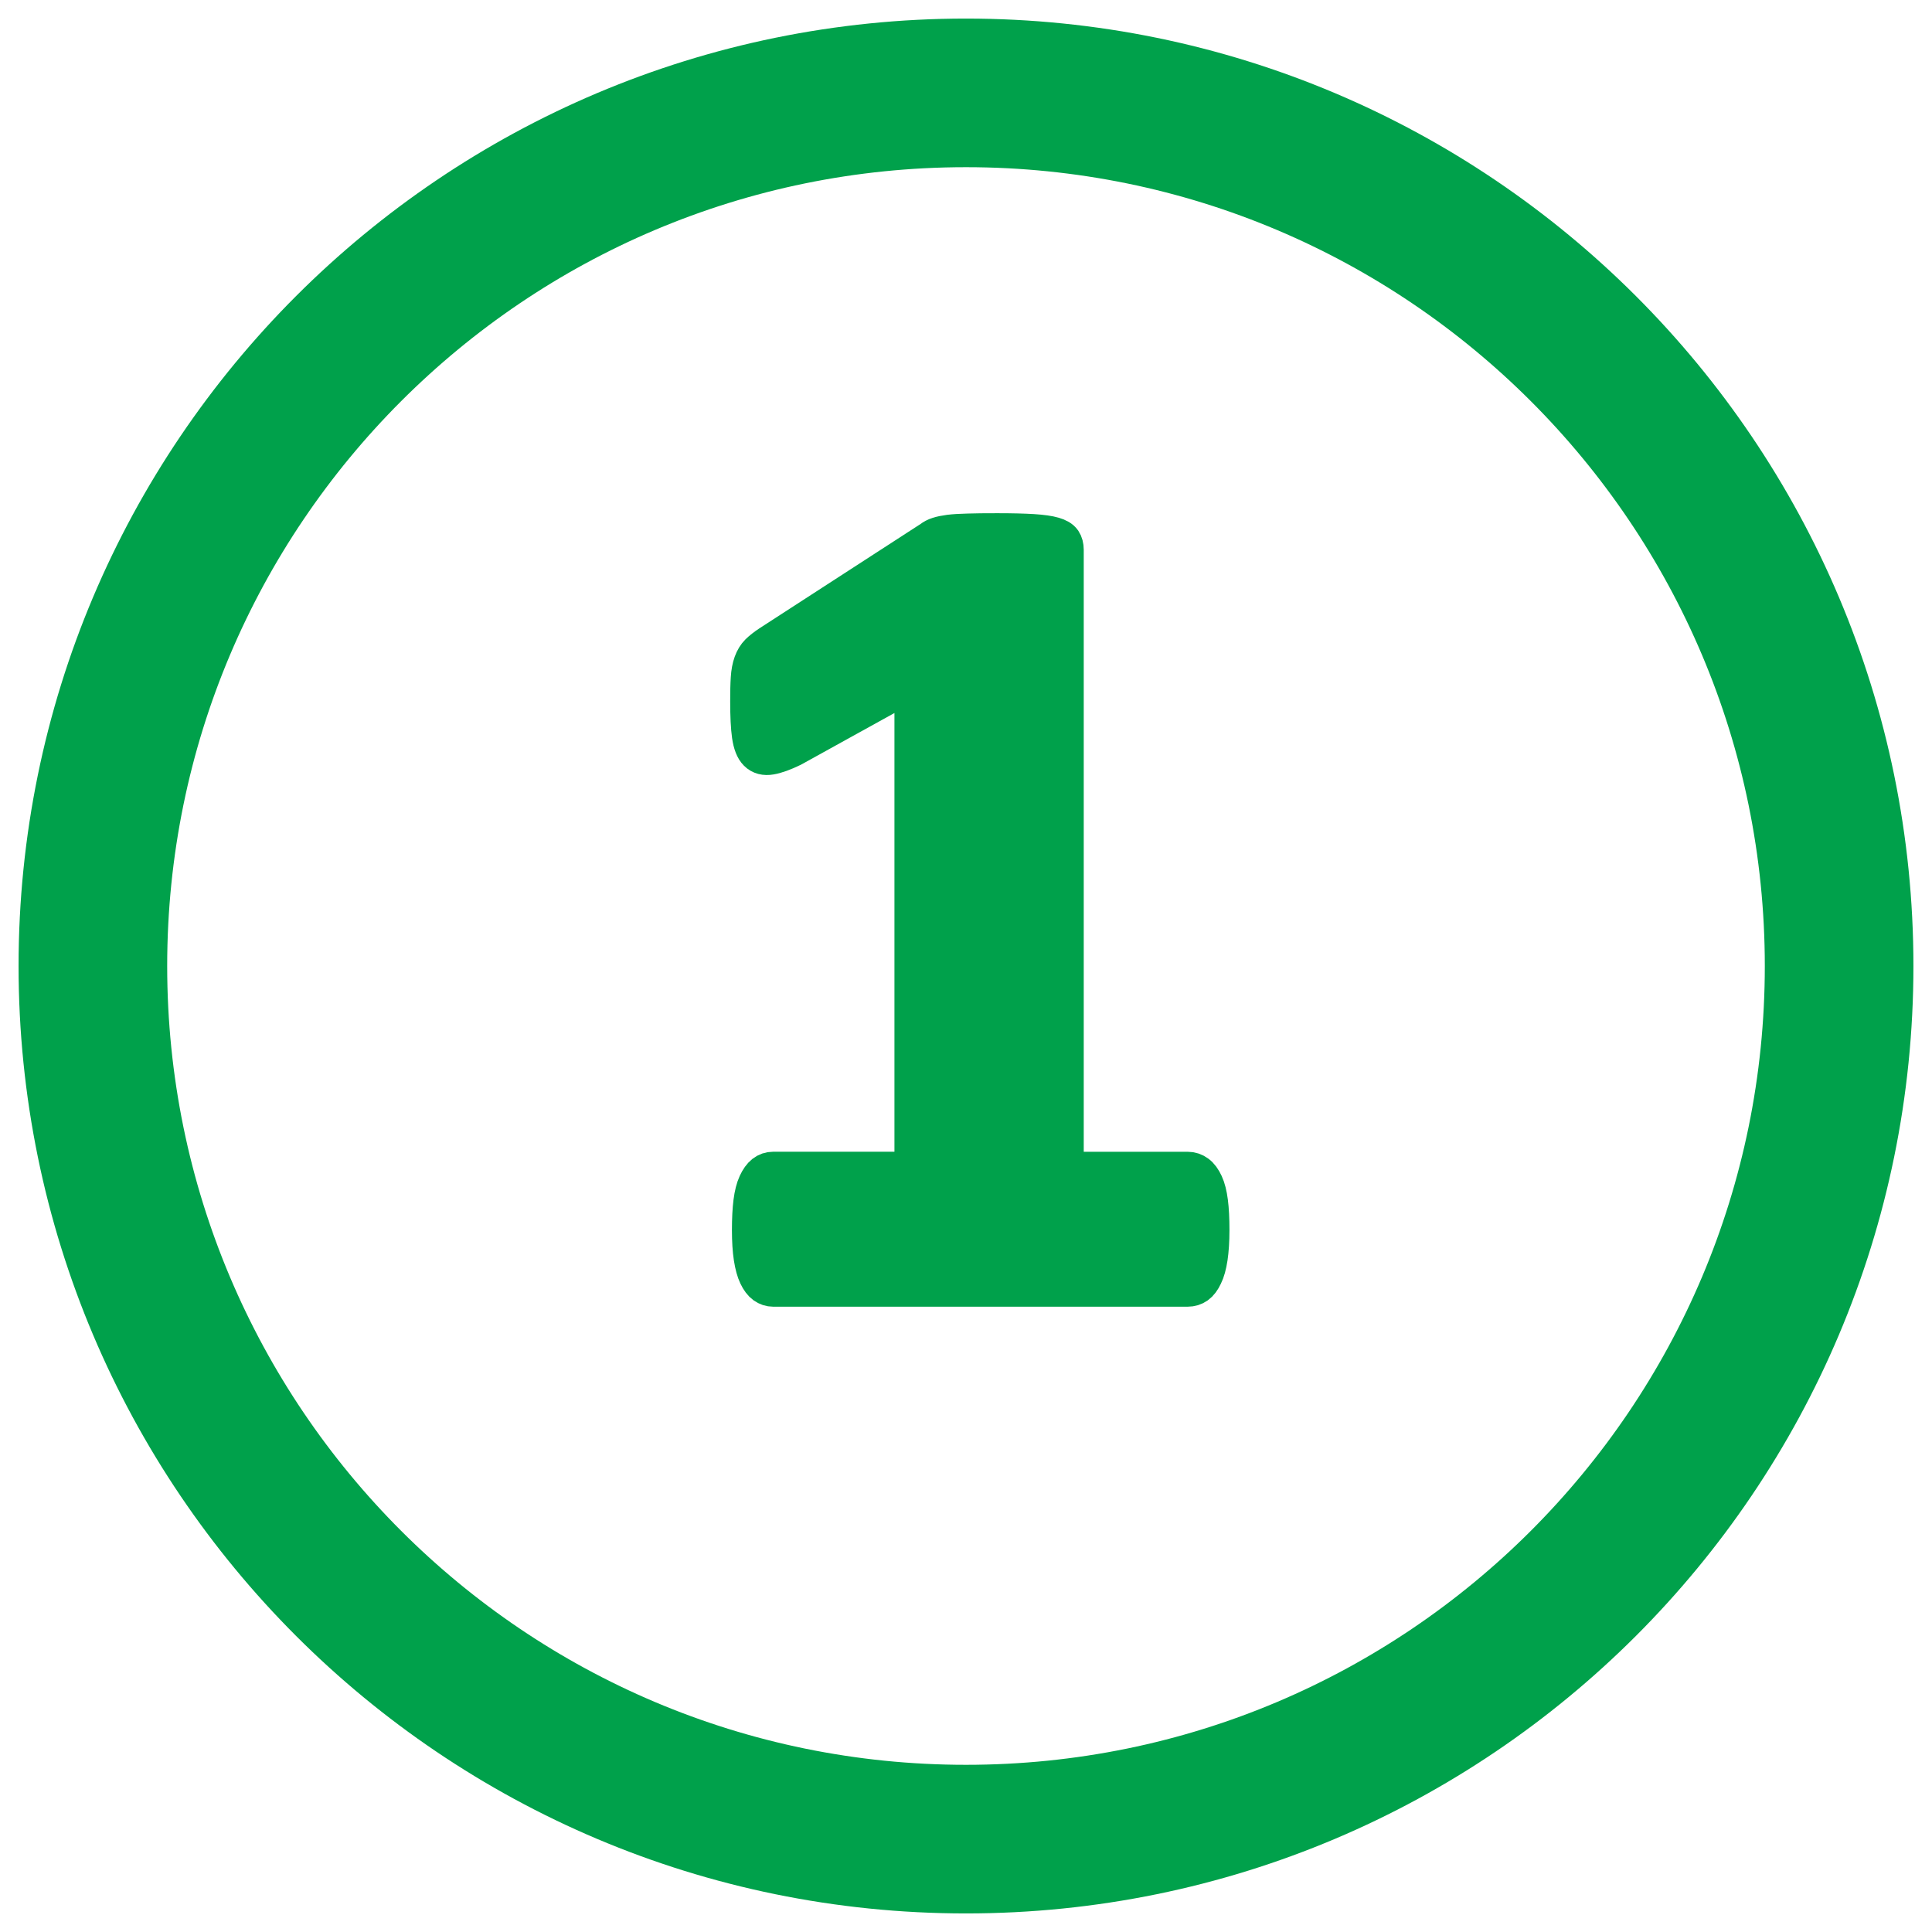
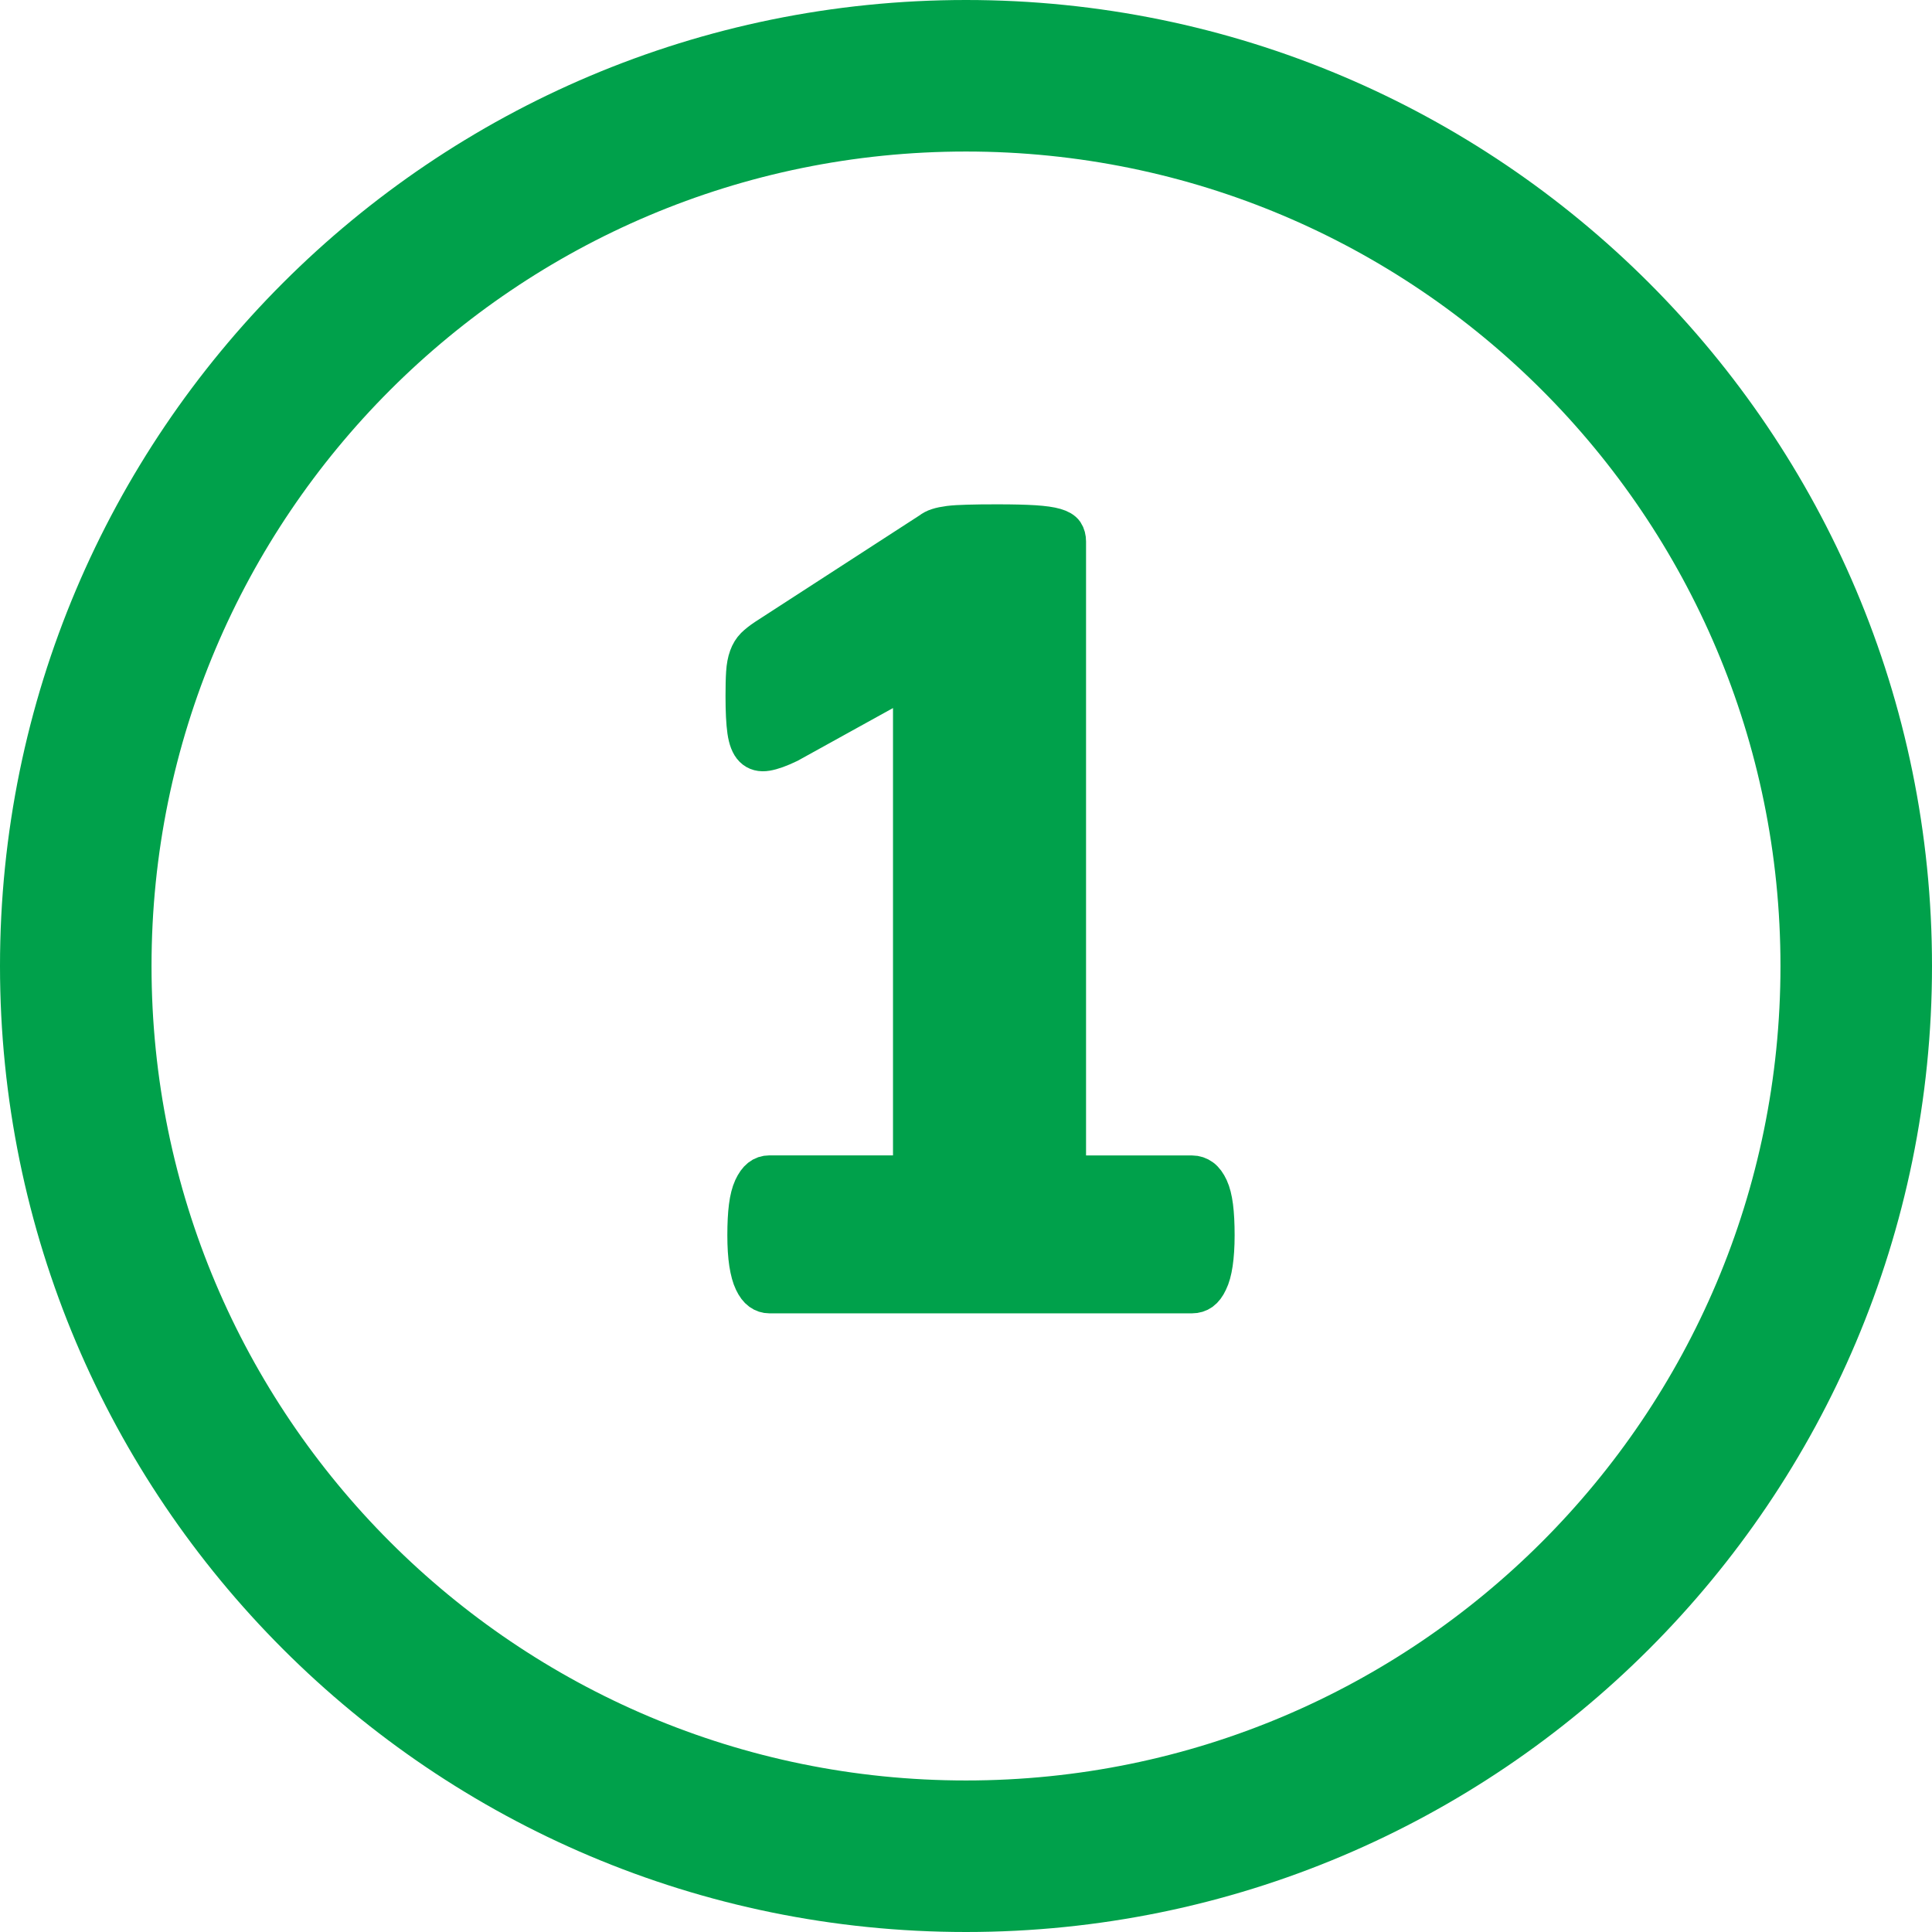
- <svg xmlns="http://www.w3.org/2000/svg" version="1.1" id="Layer_1" x="0px" y="0px" width="52px" height="52px" viewBox="0 0 52 52" enable-background="new 0 0 52 52" xml:space="preserve">
-   <path fill="#00A14B" stroke="#00A14B" stroke-miterlimit="10" d="M32.552,32.352c-0.026-0.203-0.067-0.367-0.125-0.492  s-0.125-0.217-0.203-0.274c-0.077-0.057-0.164-0.086-0.258-0.086h-3.297V14.796c0-0.093-0.021-0.172-0.062-0.234  c-0.043-0.062-0.125-0.111-0.25-0.147c-0.125-0.037-0.311-0.063-0.556-0.079c-0.245-0.015-0.565-0.023-0.961-0.023  c-0.323,0-0.586,0.002-0.789,0.009c-0.203,0.005-0.367,0.015-0.492,0.03c-0.125,0.017-0.227,0.037-0.305,0.063  c-0.078,0.024-0.143,0.06-0.195,0.101l-4.344,2.813c-0.125,0.083-0.224,0.161-0.297,0.233c-0.073,0.073-0.13,0.166-0.172,0.281  c-0.042,0.115-0.068,0.253-0.078,0.414c-0.011,0.162-0.015,0.367-0.015,0.617c0,0.396,0.015,0.704,0.046,0.922  c0.032,0.219,0.091,0.373,0.18,0.461c0.089,0.089,0.208,0.12,0.359,0.094c0.151-0.025,0.347-0.096,0.586-0.211l3.25-1.797v13.156  H20.81c-0.094,0-0.177,0.029-0.25,0.086c-0.073,0.058-0.138,0.149-0.196,0.274c-0.057,0.125-0.099,0.289-0.125,0.492  S20.2,32.807,20.2,33.109c0,0.291,0.016,0.539,0.047,0.742c0.032,0.203,0.076,0.365,0.133,0.483c0.057,0.12,0.122,0.206,0.195,0.259  c0.073,0.051,0.151,0.077,0.235,0.077h11.156c0.094,0,0.177-0.026,0.25-0.077c0.073-0.053,0.138-0.139,0.194-0.259  c0.059-0.118,0.103-0.28,0.134-0.483c0.03-0.203,0.047-0.451,0.047-0.742C32.591,32.807,32.578,32.555,32.552,32.352z" />
+ <svg xmlns="http://www.w3.org/2000/svg" version="1.1" id="Layer_1" x="0px" y="0px" width="51px" height="51px" viewBox="0.5 0.5 51 51" enable-background="new 0.5 0.5 51 51" xml:space="preserve">
+   <path fill="#00A14B" stroke="#00A14B" stroke-miterlimit="10" d="M32.552,32.352c-0.026-0.203-0.067-0.367-0.125-0.492  s-0.125-0.217-0.202-0.273c-0.078-0.057-0.164-0.086-0.259-0.086h-3.297V14.796c0-0.093-0.021-0.172-0.062-0.234  c-0.043-0.062-0.125-0.111-0.25-0.147c-0.125-0.037-0.312-0.063-0.557-0.079c-0.244-0.015-0.564-0.023-0.961-0.023  c-0.322,0-0.586,0.002-0.789,0.009c-0.203,0.005-0.367,0.015-0.492,0.03c-0.125,0.017-0.227,0.037-0.305,0.063  c-0.078,0.024-0.143,0.06-0.195,0.101l-4.344,2.813c-0.125,0.083-0.224,0.161-0.297,0.233c-0.073,0.073-0.13,0.166-0.172,0.281  c-0.042,0.115-0.068,0.253-0.078,0.414c-0.011,0.162-0.015,0.367-0.015,0.617c0,0.396,0.015,0.704,0.046,0.922  c0.032,0.219,0.091,0.373,0.18,0.461c0.089,0.089,0.208,0.12,0.359,0.094c0.151-0.025,0.347-0.096,0.586-0.211l3.25-1.797v13.156  H20.81c-0.094,0-0.177,0.028-0.25,0.086c-0.073,0.058-0.138,0.149-0.196,0.274c-0.057,0.125-0.099,0.289-0.125,0.492  c-0.026,0.203-0.039,0.455-0.039,0.758c0,0.291,0.016,0.539,0.047,0.742c0.032,0.203,0.076,0.364,0.133,0.482  c0.057,0.12,0.122,0.206,0.195,0.259c0.073,0.052,0.151,0.077,0.235,0.077h11.156c0.095,0,0.177-0.025,0.25-0.077  c0.073-0.053,0.138-0.139,0.194-0.259c0.059-0.118,0.104-0.279,0.134-0.482s0.047-0.451,0.047-0.742  C32.591,32.807,32.578,32.555,32.552,32.352z" />
  <circle fill="none" stroke="#00A14B" stroke-width="4" stroke-miterlimit="10" cx="26" cy="26" r="23.5" />
</svg>
